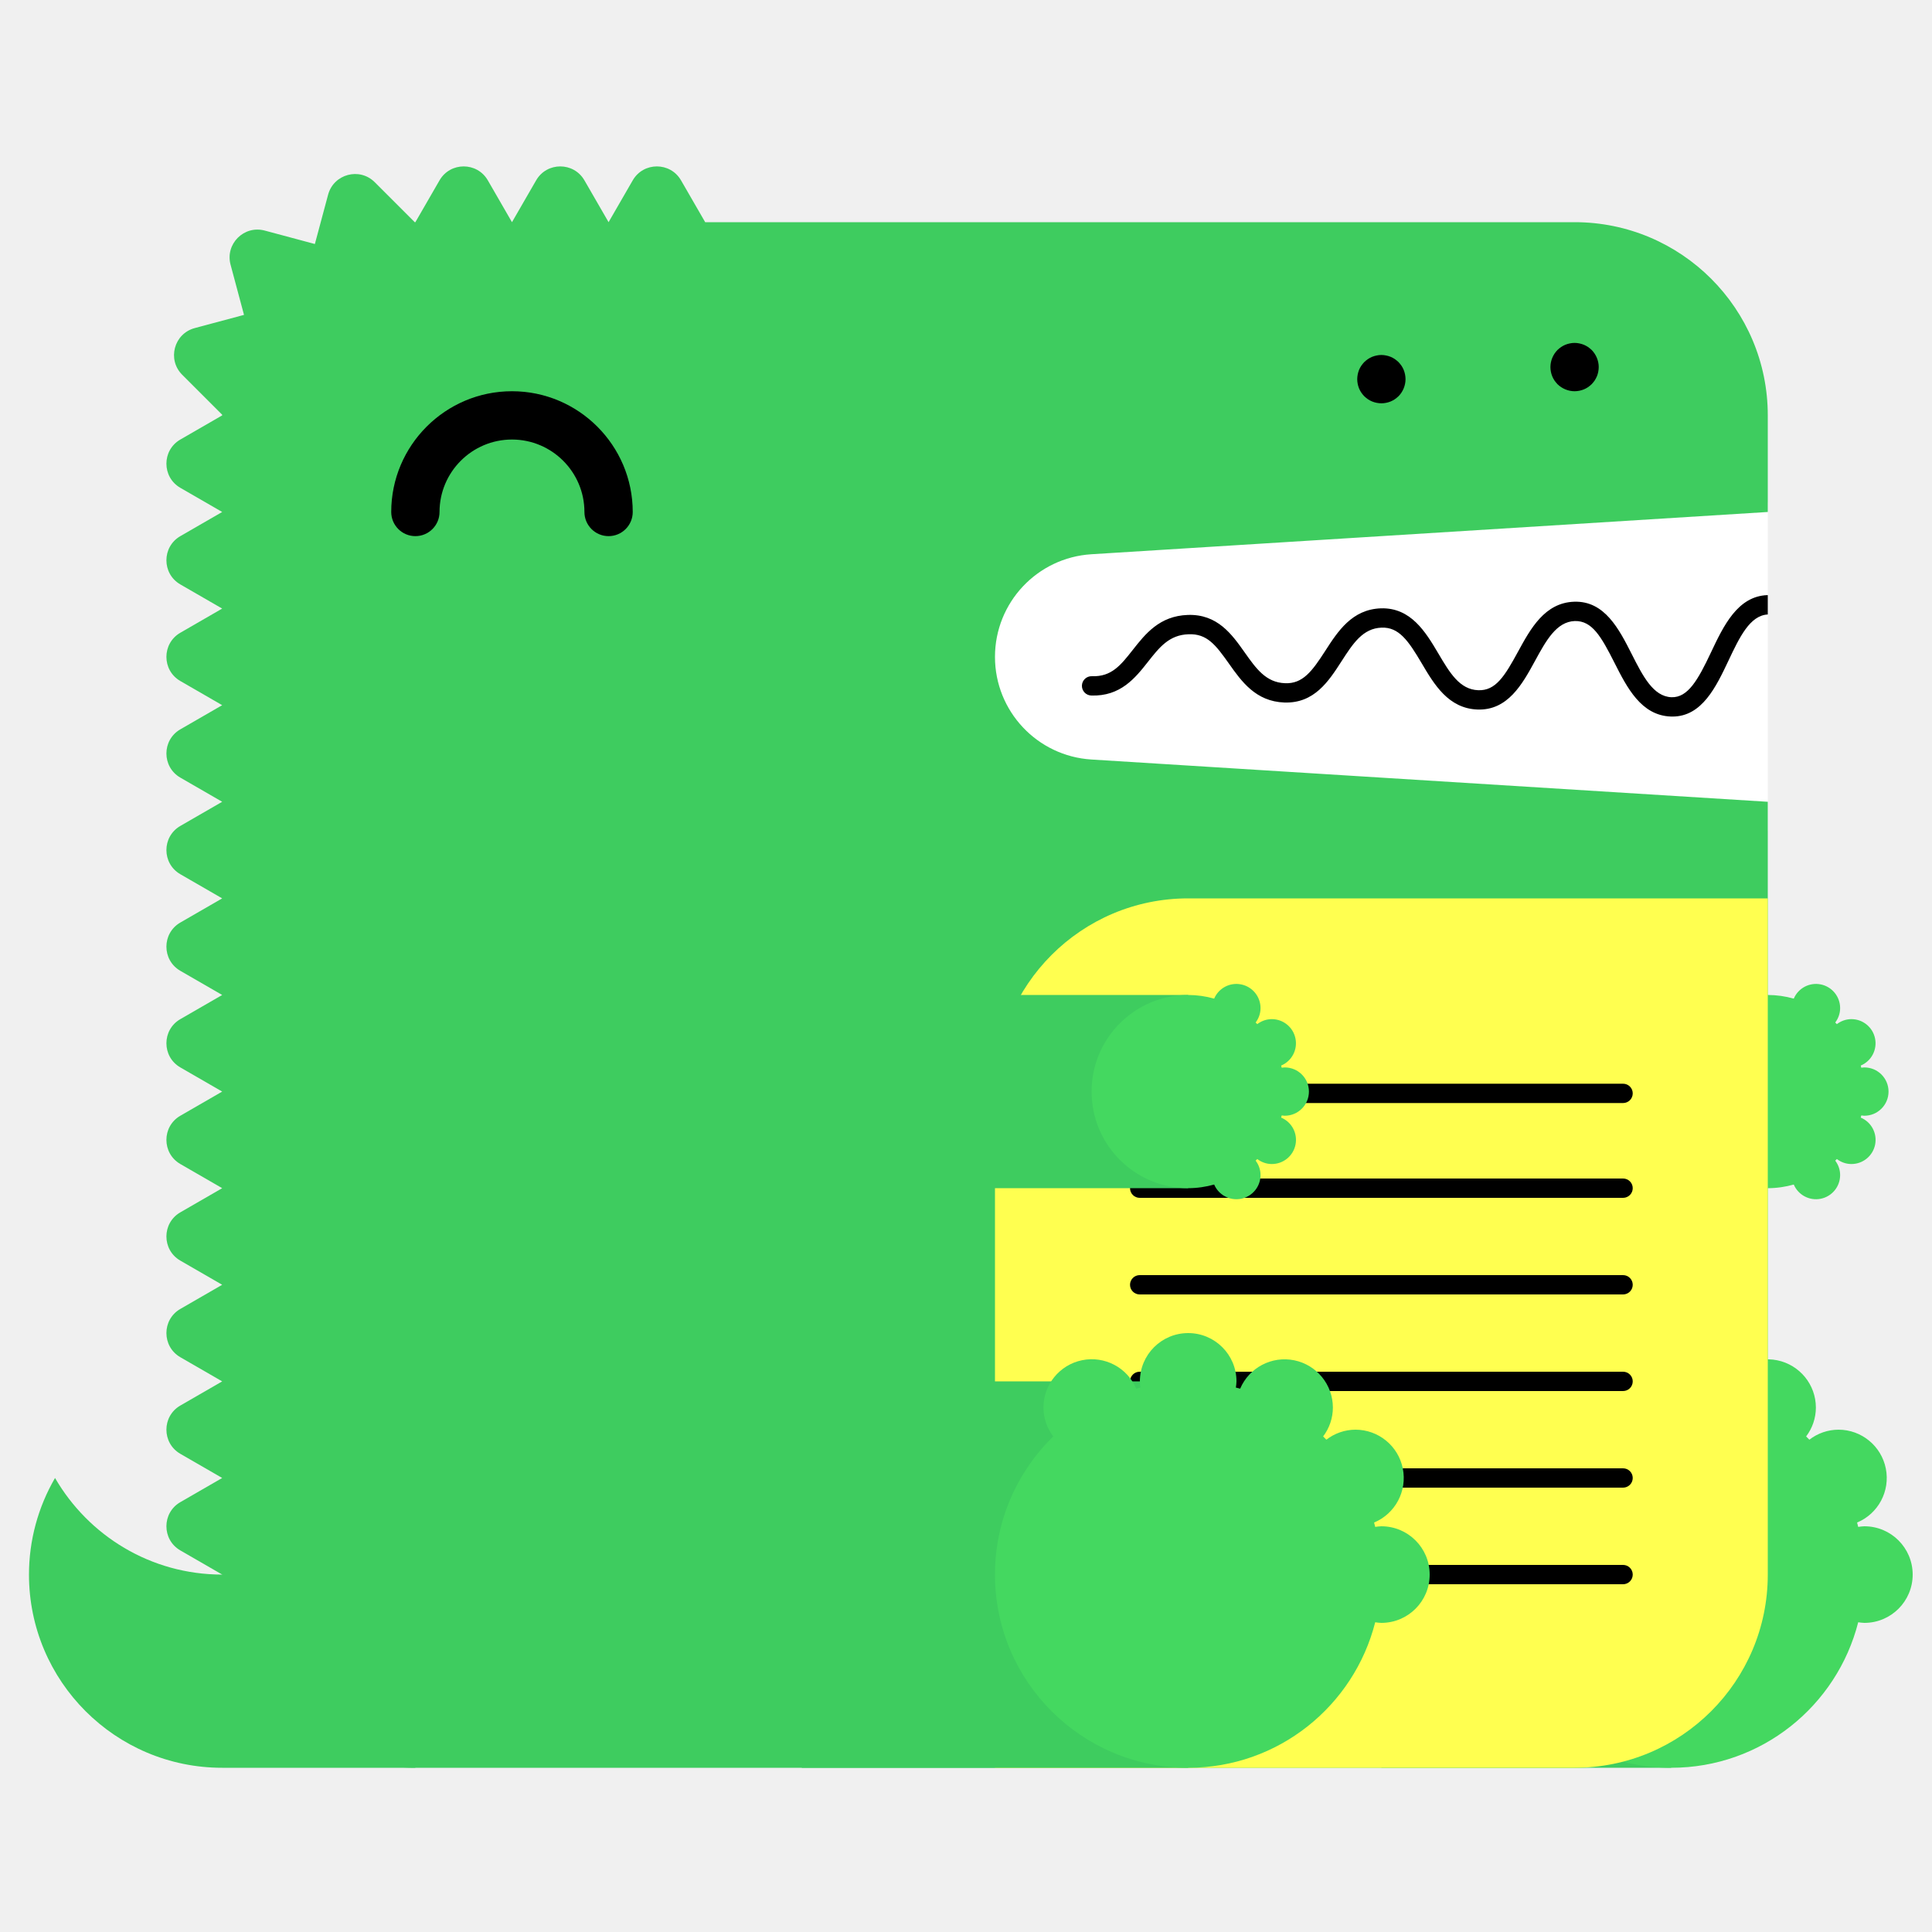
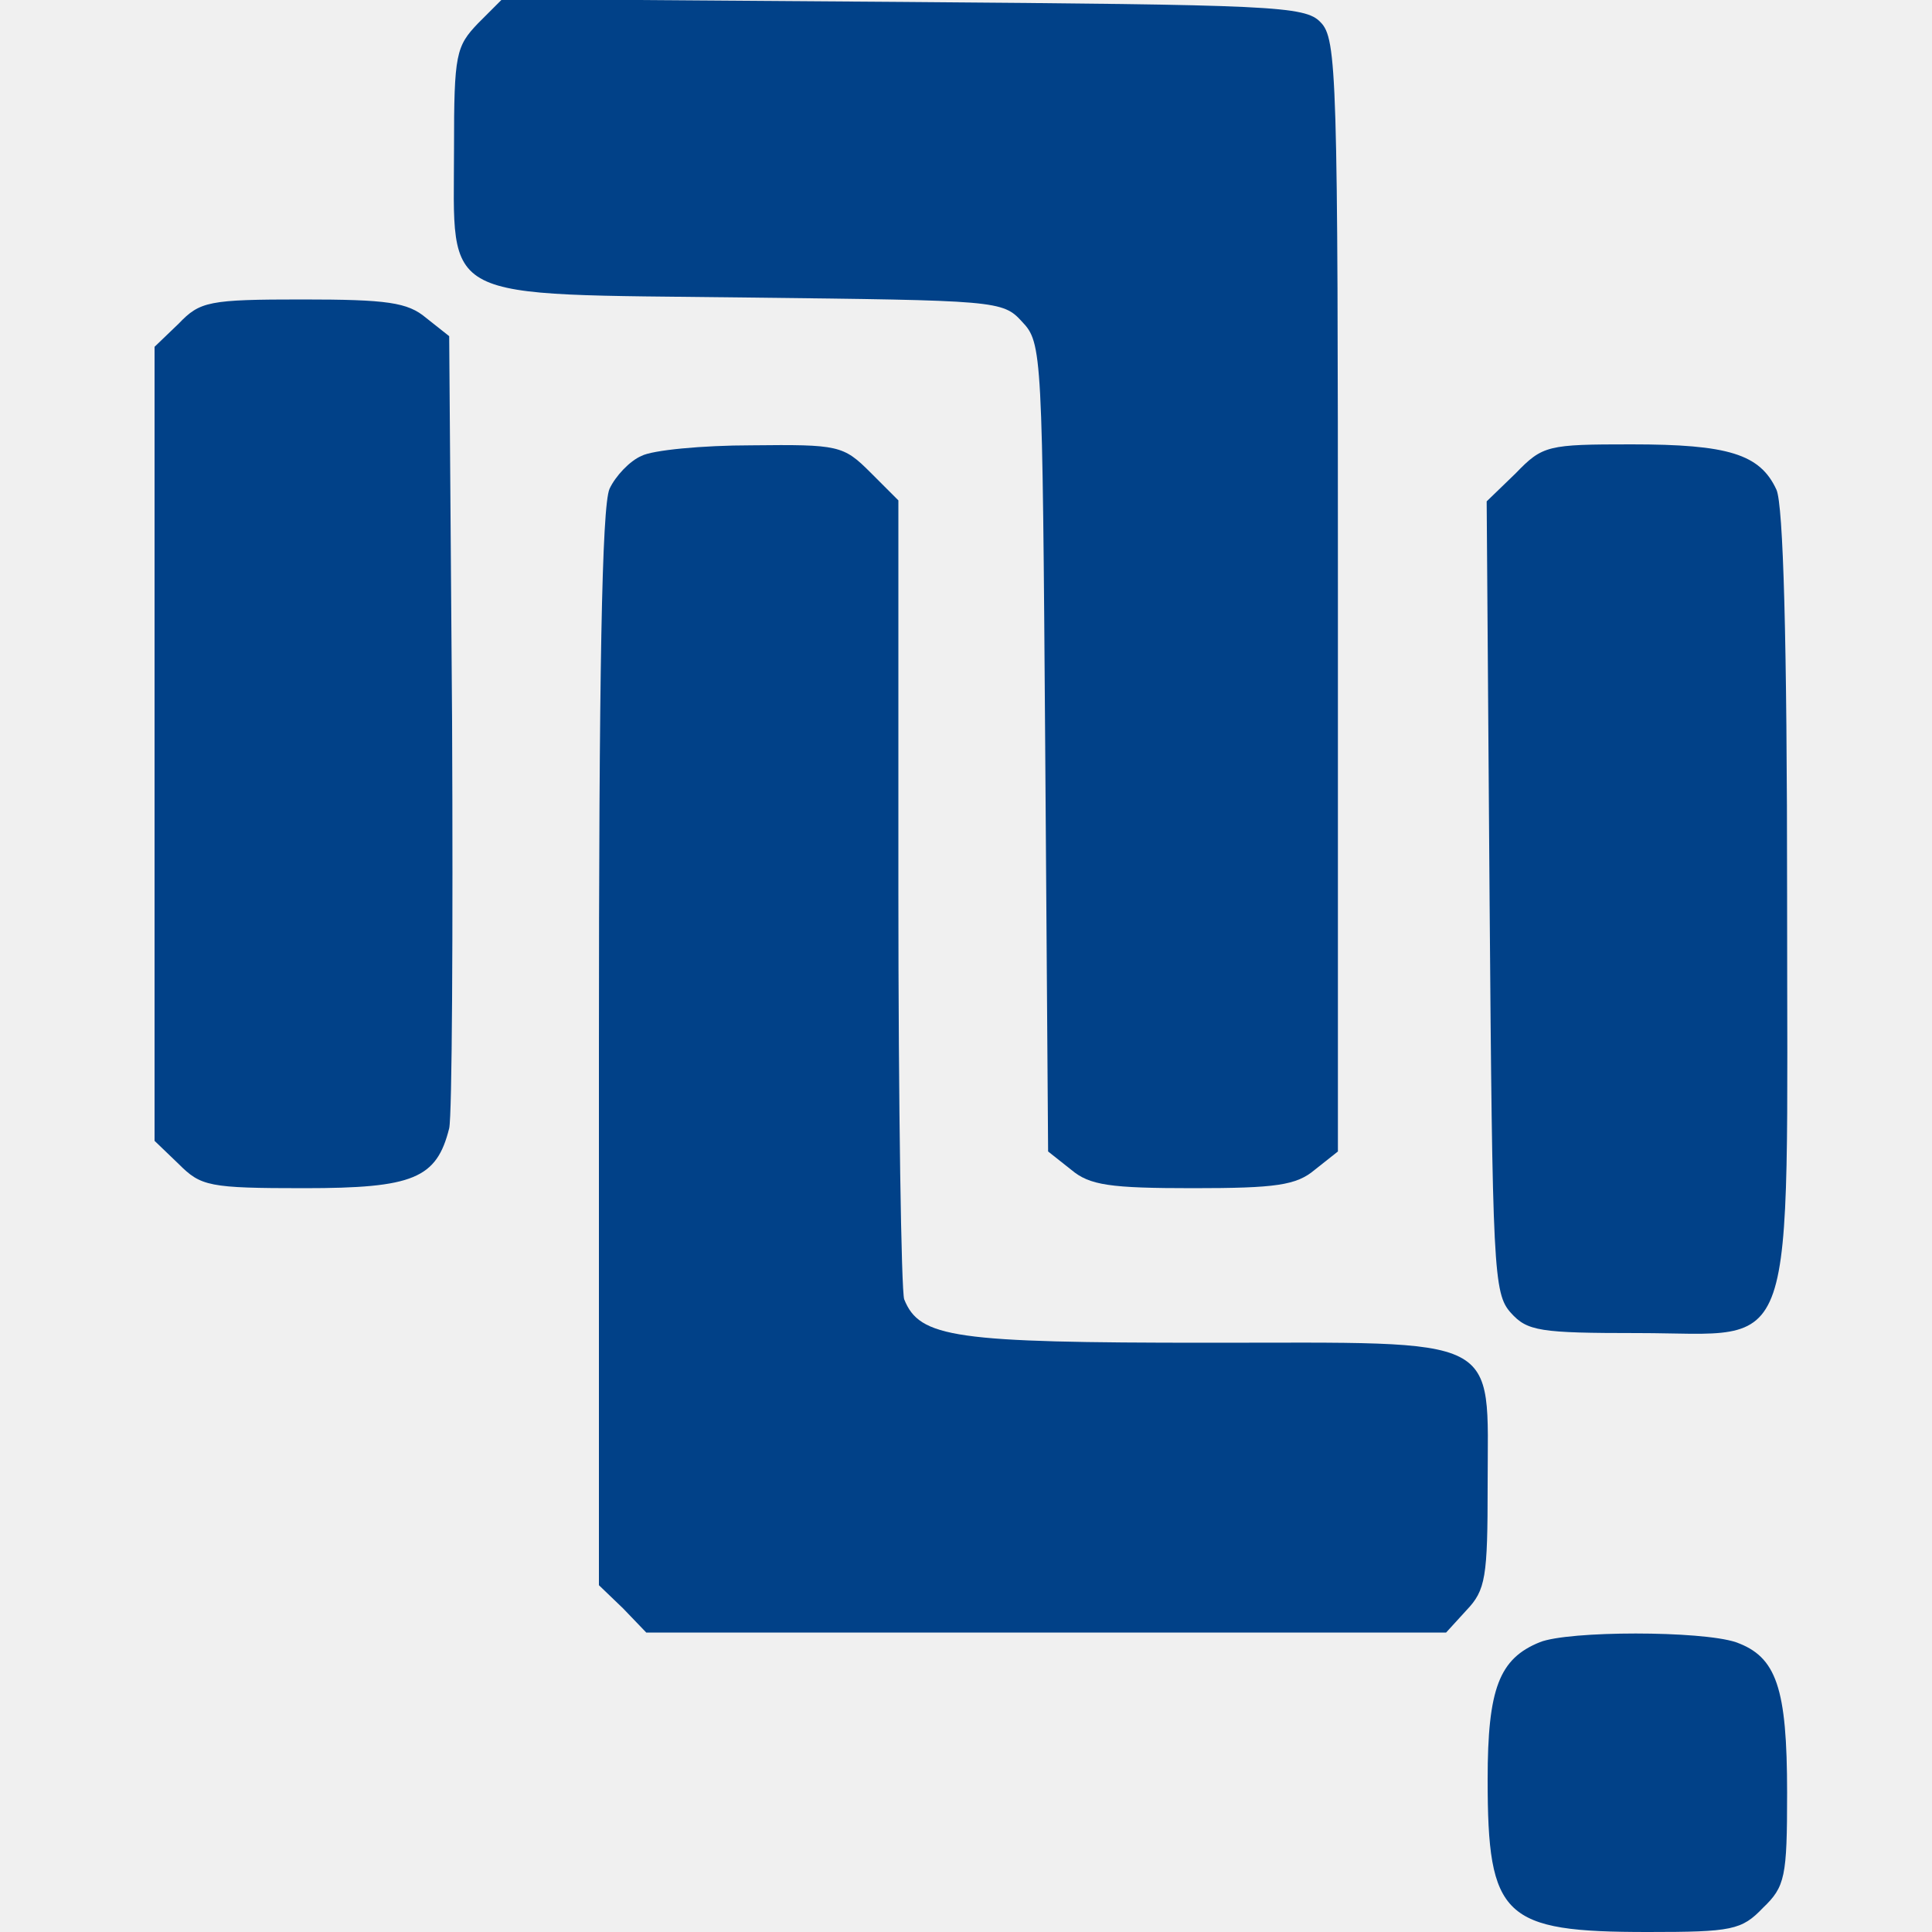
- <svg xmlns="http://www.w3.org/2000/svg" width="200" height="200" viewBox="0 0 200 200">
-   <g fill="none" fill-rule="evenodd">
-     <path fill="#FFF" d="M99 52h84v34H99z" />
-     <path d="M23 163c-7.398 0-13.843-4.027-17.303-10A19.886 19.886 0 0 0 3 163c0 11.046 8.954 20 20 20h20v-20H23z" fill="#3ECC5F" />
-     <path d="M112.98 57.376L183 53V43c0-11.046-8.954-20-20-20H73l-2.5-4.33c-1.112-1.925-3.889-1.925-5 0L63 23l-2.5-4.33c-1.111-1.925-3.889-1.925-5 0L53 23l-2.5-4.33c-1.111-1.925-3.889-1.925-5 0L43 23c-.022 0-.042.003-.065.003l-4.142-4.141c-1.57-1.571-4.252-.853-4.828 1.294l-1.369 5.104-5.192-1.392c-2.148-.575-4.111 1.389-3.535 3.536l1.39 5.193-5.102 1.367c-2.148.576-2.867 3.259-1.296 4.83l4.142 4.142c0 .021-.003.042-.003.064l-4.33 2.5c-1.925 1.111-1.925 3.889 0 5L23 53l-4.33 2.5c-1.925 1.111-1.925 3.889 0 5L23 63l-4.33 2.5c-1.925 1.111-1.925 3.889 0 5L23 73l-4.33 2.5c-1.925 1.111-1.925 3.889 0 5L23 83l-4.33 2.5c-1.925 1.111-1.925 3.889 0 5L23 93l-4.33 2.5c-1.925 1.111-1.925 3.889 0 5L23 103l-4.33 2.5c-1.925 1.111-1.925 3.889 0 5L23 113l-4.33 2.5c-1.925 1.111-1.925 3.889 0 5L23 123l-4.33 2.5c-1.925 1.111-1.925 3.889 0 5L23 133l-4.33 2.5c-1.925 1.111-1.925 3.889 0 5L23 143l-4.33 2.5c-1.925 1.111-1.925 3.889 0 5L23 153l-4.33 2.5c-1.925 1.111-1.925 3.889 0 5L23 163c0 11.046 8.954 20 20 20h120c11.046 0 20-8.954 20-20V83l-70.02-4.376A10.645 10.645 0 0 1 103 68c0-5.621 4.37-10.273 9.98-10.624" fill="#3ECC5F" />
-     <path fill="#3ECC5F" d="M143 183h30v-40h-30z" />
-     <path d="M193 158c-.219 0-.428.037-.639.064-.038-.15-.074-.301-.116-.451A5 5 0 0 0 190.32 148a4.96 4.96 0 0 0-3.016 1.036 26.531 26.531 0 0 0-.335-.336 4.955 4.955 0 0 0 1.011-2.987 5 5 0 0 0-9.599-1.959c-.148-.042-.297-.077-.445-.115.027-.211.064-.42.064-.639a5 5 0 0 0-5-5 5 5 0 0 0-5 5c0 .219.037.428.064.639-.148.038-.297.073-.445.115a4.998 4.998 0 0 0-9.599 1.959c0 1.125.384 2.151 1.011 2.987-3.717 3.632-6.031 8.693-6.031 14.3 0 11.046 8.954 20 20 20 9.339 0 17.16-6.41 19.361-15.064.211.027.42.064.639.064a5 5 0 0 0 5-5 5 5 0 0 0-5-5" fill="#44D860" />
-     <path fill="#3ECC5F" d="M153 123h30v-20h-30z" />
-     <path d="M193 115.5a2.5 2.5 0 1 0 0-5c-.109 0-.214.019-.319.032-.02-.075-.037-.15-.058-.225a2.501 2.501 0 0 0-.963-4.807c-.569 0-1.088.197-1.508.518a6.653 6.653 0 0 0-.168-.168c.314-.417.506-.931.506-1.494a2.5 2.5 0 0 0-4.8-.979A9.987 9.987 0 0 0 183 103c-5.522 0-10 4.478-10 10s4.478 10 10 10c.934 0 1.833-.138 2.69-.377a2.5 2.5 0 0 0 4.8-.979c0-.563-.192-1.077-.506-1.494.057-.055.113-.111.168-.168.42.321.939.518 1.508.518a2.5 2.5 0 0 0 .963-4.807c.021-.074.038-.15.058-.225.105.013.21.032.319.032" fill="#44D860" />
-     <path d="M63 55.5a2.5 2.5 0 0 1-2.5-2.5c0-4.136-3.364-7.5-7.5-7.5s-7.5 3.364-7.5 7.5a2.5 2.5 0 1 1-5 0c0-6.893 5.607-12.5 12.5-12.5S65.5 46.107 65.5 53a2.5 2.5 0 0 1-2.5 2.5" fill="#000" />
-     <path d="M103 183h60c11.046 0 20-8.954 20-20V93h-60c-11.046 0-20 8.954-20 20v70z" fill="#FFFF50" />
-     <path d="M168.02 124h-50.04a1 1 0 1 1 0-2h50.04a1 1 0 1 1 0 2m0 20h-50.04a1 1 0 1 1 0-2h50.04a1 1 0 1 1 0 2m0 20h-50.04a1 1 0 1 1 0-2h50.04a1 1 0 1 1 0 2m0-49.814h-50.04a1 1 0 1 1 0-2h50.04a1 1 0 1 1 0 2m0 19.814h-50.04a1 1 0 1 1 0-2h50.04a1 1 0 1 1 0 2m0 20h-50.04a1 1 0 1 1 0-2h50.04a1 1 0 1 1 0 2M183 61.611c-.012 0-.022-.006-.034-.005-3.09.105-4.552 3.196-5.842 5.923-1.346 2.85-2.387 4.703-4.093 4.647-1.889-.068-2.969-2.202-4.113-4.46-1.314-2.594-2.814-5.536-5.963-5.426-3.046.104-4.513 2.794-5.807 5.167-1.377 2.528-2.314 4.065-4.121 3.994-1.927-.07-2.951-1.805-4.136-3.813-1.321-2.236-2.848-4.75-5.936-4.664-2.994.103-4.465 2.385-5.763 4.4-1.373 2.13-2.335 3.428-4.165 3.351-1.973-.07-2.992-1.51-4.171-3.177-1.324-1.873-2.816-3.993-5.895-3.89-2.928.1-4.399 1.97-5.696 3.618-1.232 1.564-2.194 2.802-4.229 2.724a1 1 0 0 0-.072 2c3.017.101 4.545-1.8 5.872-3.487 1.177-1.496 2.193-2.787 4.193-2.855 1.926-.082 2.829 1.115 4.195 3.045 1.297 1.834 2.769 3.914 5.731 4.021 3.103.104 4.596-2.215 5.918-4.267 1.182-1.834 2.202-3.417 4.15-3.484 1.793-.067 2.769 1.35 4.145 3.681 1.297 2.197 2.766 4.686 5.787 4.796 3.125.108 4.634-2.62 5.949-5.035 1.139-2.088 2.214-4.06 4.119-4.126 1.793-.042 2.728 1.595 4.111 4.33 1.292 2.553 2.757 5.445 5.825 5.556l.169.003c3.064 0 4.518-3.075 5.805-5.794 1.139-2.41 2.217-4.68 4.067-4.773v-2z" fill="#000" />
-     <path fill="#3ECC5F" d="M83 183h40v-40H83z" />
-     <path d="M143 158c-.219 0-.428.037-.639.064-.038-.15-.074-.301-.116-.451A5 5 0 0 0 140.32 148a4.96 4.96 0 0 0-3.016 1.036 26.531 26.531 0 0 0-.335-.336 4.955 4.955 0 0 0 1.011-2.987 5 5 0 0 0-9.599-1.959c-.148-.042-.297-.077-.445-.115.027-.211.064-.42.064-.639a5 5 0 0 0-5-5 5 5 0 0 0-5 5c0 .219.037.428.064.639-.148.038-.297.073-.445.115a4.998 4.998 0 0 0-9.599 1.959c0 1.125.384 2.151 1.011 2.987-3.717 3.632-6.031 8.693-6.031 14.3 0 11.046 8.954 20 20 20 9.339 0 17.16-6.41 19.361-15.064.211.027.42.064.639.064a5 5 0 0 0 5-5 5 5 0 0 0-5-5" fill="#44D860" />
-     <path fill="#3ECC5F" d="M83 123h40v-20H83z" />
-     <path d="M133 115.5a2.5 2.5 0 1 0 0-5c-.109 0-.214.019-.319.032-.02-.075-.037-.15-.058-.225a2.501 2.501 0 0 0-.963-4.807c-.569 0-1.088.197-1.508.518a6.653 6.653 0 0 0-.168-.168c.314-.417.506-.931.506-1.494a2.5 2.5 0 0 0-4.8-.979A9.987 9.987 0 0 0 123 103c-5.522 0-10 4.478-10 10s4.478 10 10 10c.934 0 1.833-.138 2.69-.377a2.5 2.5 0 0 0 4.8-.979c0-.563-.192-1.077-.506-1.494.057-.055.113-.111.168-.168.42.321.939.518 1.508.518a2.5 2.5 0 0 0 .963-4.807c.021-.074.038-.15.058-.225.105.013.21.032.319.032" fill="#44D860" />
-     <path d="M143 41.75c-.16 0-.33-.02-.49-.05a2.52 2.52 0 0 1-.47-.14c-.15-.06-.29-.14-.431-.23-.13-.09-.259-.2-.38-.31-.109-.12-.219-.24-.309-.38s-.17-.28-.231-.43a2.619 2.619 0 0 1-.189-.96c0-.16.02-.33.05-.49.03-.16.08-.31.139-.47.061-.15.141-.29.231-.43.09-.13.2-.26.309-.38.121-.11.25-.22.38-.31.141-.09.281-.17.431-.23.149-.06.31-.11.47-.14.32-.07.65-.07.98 0 .159.03.32.08.47.14.149.06.29.14.43.23.13.09.259.2.38.31.11.12.22.25.31.38.09.14.17.28.23.43.06.16.11.31.14.47.029.16.05.33.05.49 0 .66-.271 1.31-.73 1.77-.121.11-.25.22-.38.31-.14.09-.281.17-.43.23a2.565 2.565 0 0 1-.96.19m20-1.25c-.66 0-1.3-.27-1.771-.73a3.802 3.802 0 0 1-.309-.38c-.09-.14-.17-.28-.231-.43a2.619 2.619 0 0 1-.189-.96c0-.66.27-1.3.729-1.77.121-.11.25-.22.38-.31.141-.09.281-.17.431-.23.149-.06.31-.11.47-.14.32-.07.66-.07.98 0 .159.03.32.08.47.14.149.06.29.14.43.23.13.09.259.2.38.31.459.47.73 1.11.73 1.77 0 .16-.021.33-.05.49-.03.16-.08.32-.14.47-.07.15-.14.29-.23.43-.09.13-.2.26-.31.38-.121.11-.25.22-.38.31-.14.09-.281.17-.43.23a2.565 2.565 0 0 1-.96.19" fill="#000" />
+ <svg xmlns="http://www.w3.org/2000/svg" version="1.0" width="200" height="200" viewBox="0 0 200 200" preserveAspectRatio="xMidYMid meet">
+   <g transform="translate(0,200) scale(0.1,-0.1)" fill="#014188" stroke="none">
+     <path d="M495 1976 c-23 -24 -25 -32 -25 -129 0 -162 -20 -151 303 -155 259 -3 265 -3 285 -25 21 -22 21 -32 24 -441 l3 -418 24 -19 c19 -16 40 -19 126 -19 86 0 107 3 126 19 l24 19 0 576 c0 539 -1 576 -18 593 -16 17 -50 18 -432 21 l-415 3 -25 -25z" />
+     <path d="M185 1665 l-25 -24 0 -411 0 -411 25 -24 c23 -23 31 -25 130 -25 113 0 137 10 150 62 3 13 4 202 3 421 l-3 399 -24 19 c-19 16 -40 19 -128 19 -97 0 -106 -2 -128 -25z" />
+     <path d="M664 1528 c-12 -5 -27 -21 -33 -34 -8 -18 -11 -193 -11 -580 l0 -555 25 -24 24 -25 414 0 414 0 21 23 c20 21 22 34 22 130 0 157 19 147 -290 147 -262 0 -298 5 -314 45 -3 9 -6 199 -6 422 l0 405 -29 29 c-28 28 -33 29 -123 28 -51 0 -103 -5 -114 -11z" />
+     <path d="M1569 1510 l-30 -29 3 -410 c3 -386 4 -410 22 -430 17 -19 30 -21 132 -21 167 0 154 -39 154 451 0 270 -4 406 -11 422 -17 37 -50 47 -150 47 -87 0 -92 -1 -120 -30z" />
+     <path d="M1594 300 c-42 -17 -54 -48 -54 -142 0 -143 16 -158 166 -158 87 0 97 2 119 25 23 22 25 32 25 119 0 109 -11 141 -53 156 -36 12 -173 12 -203 0z" />
  </g>
</svg>
